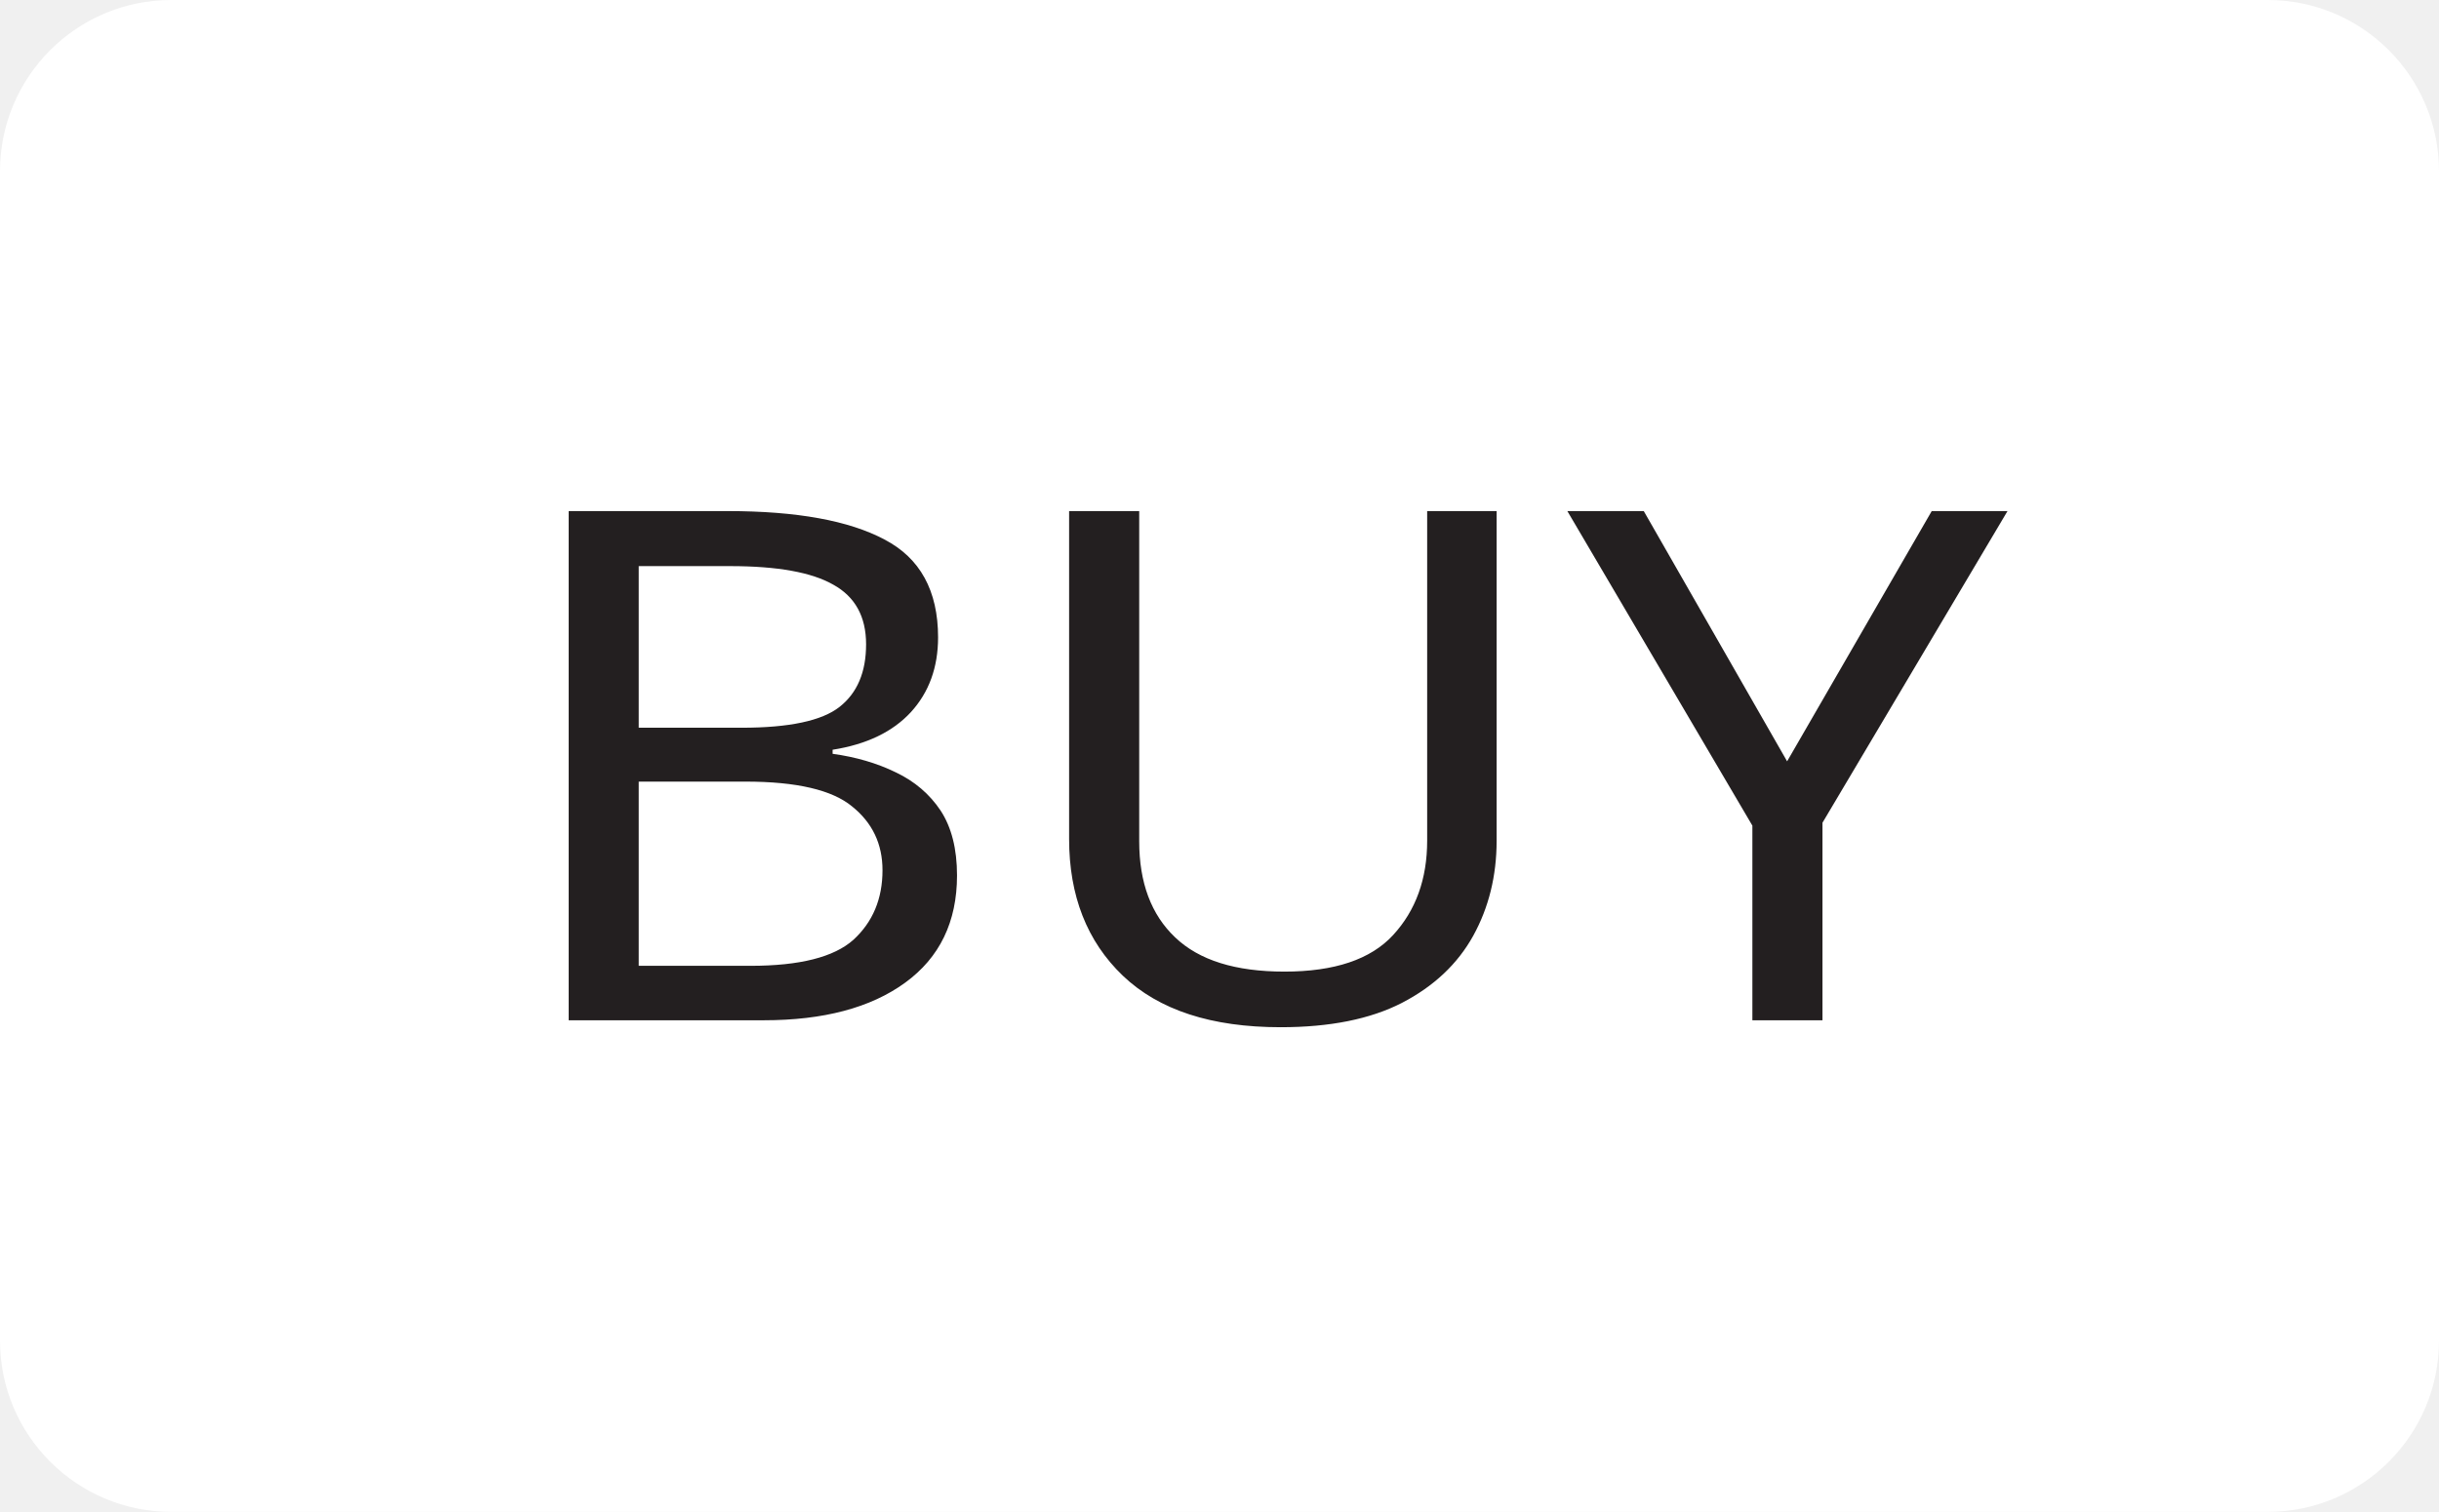
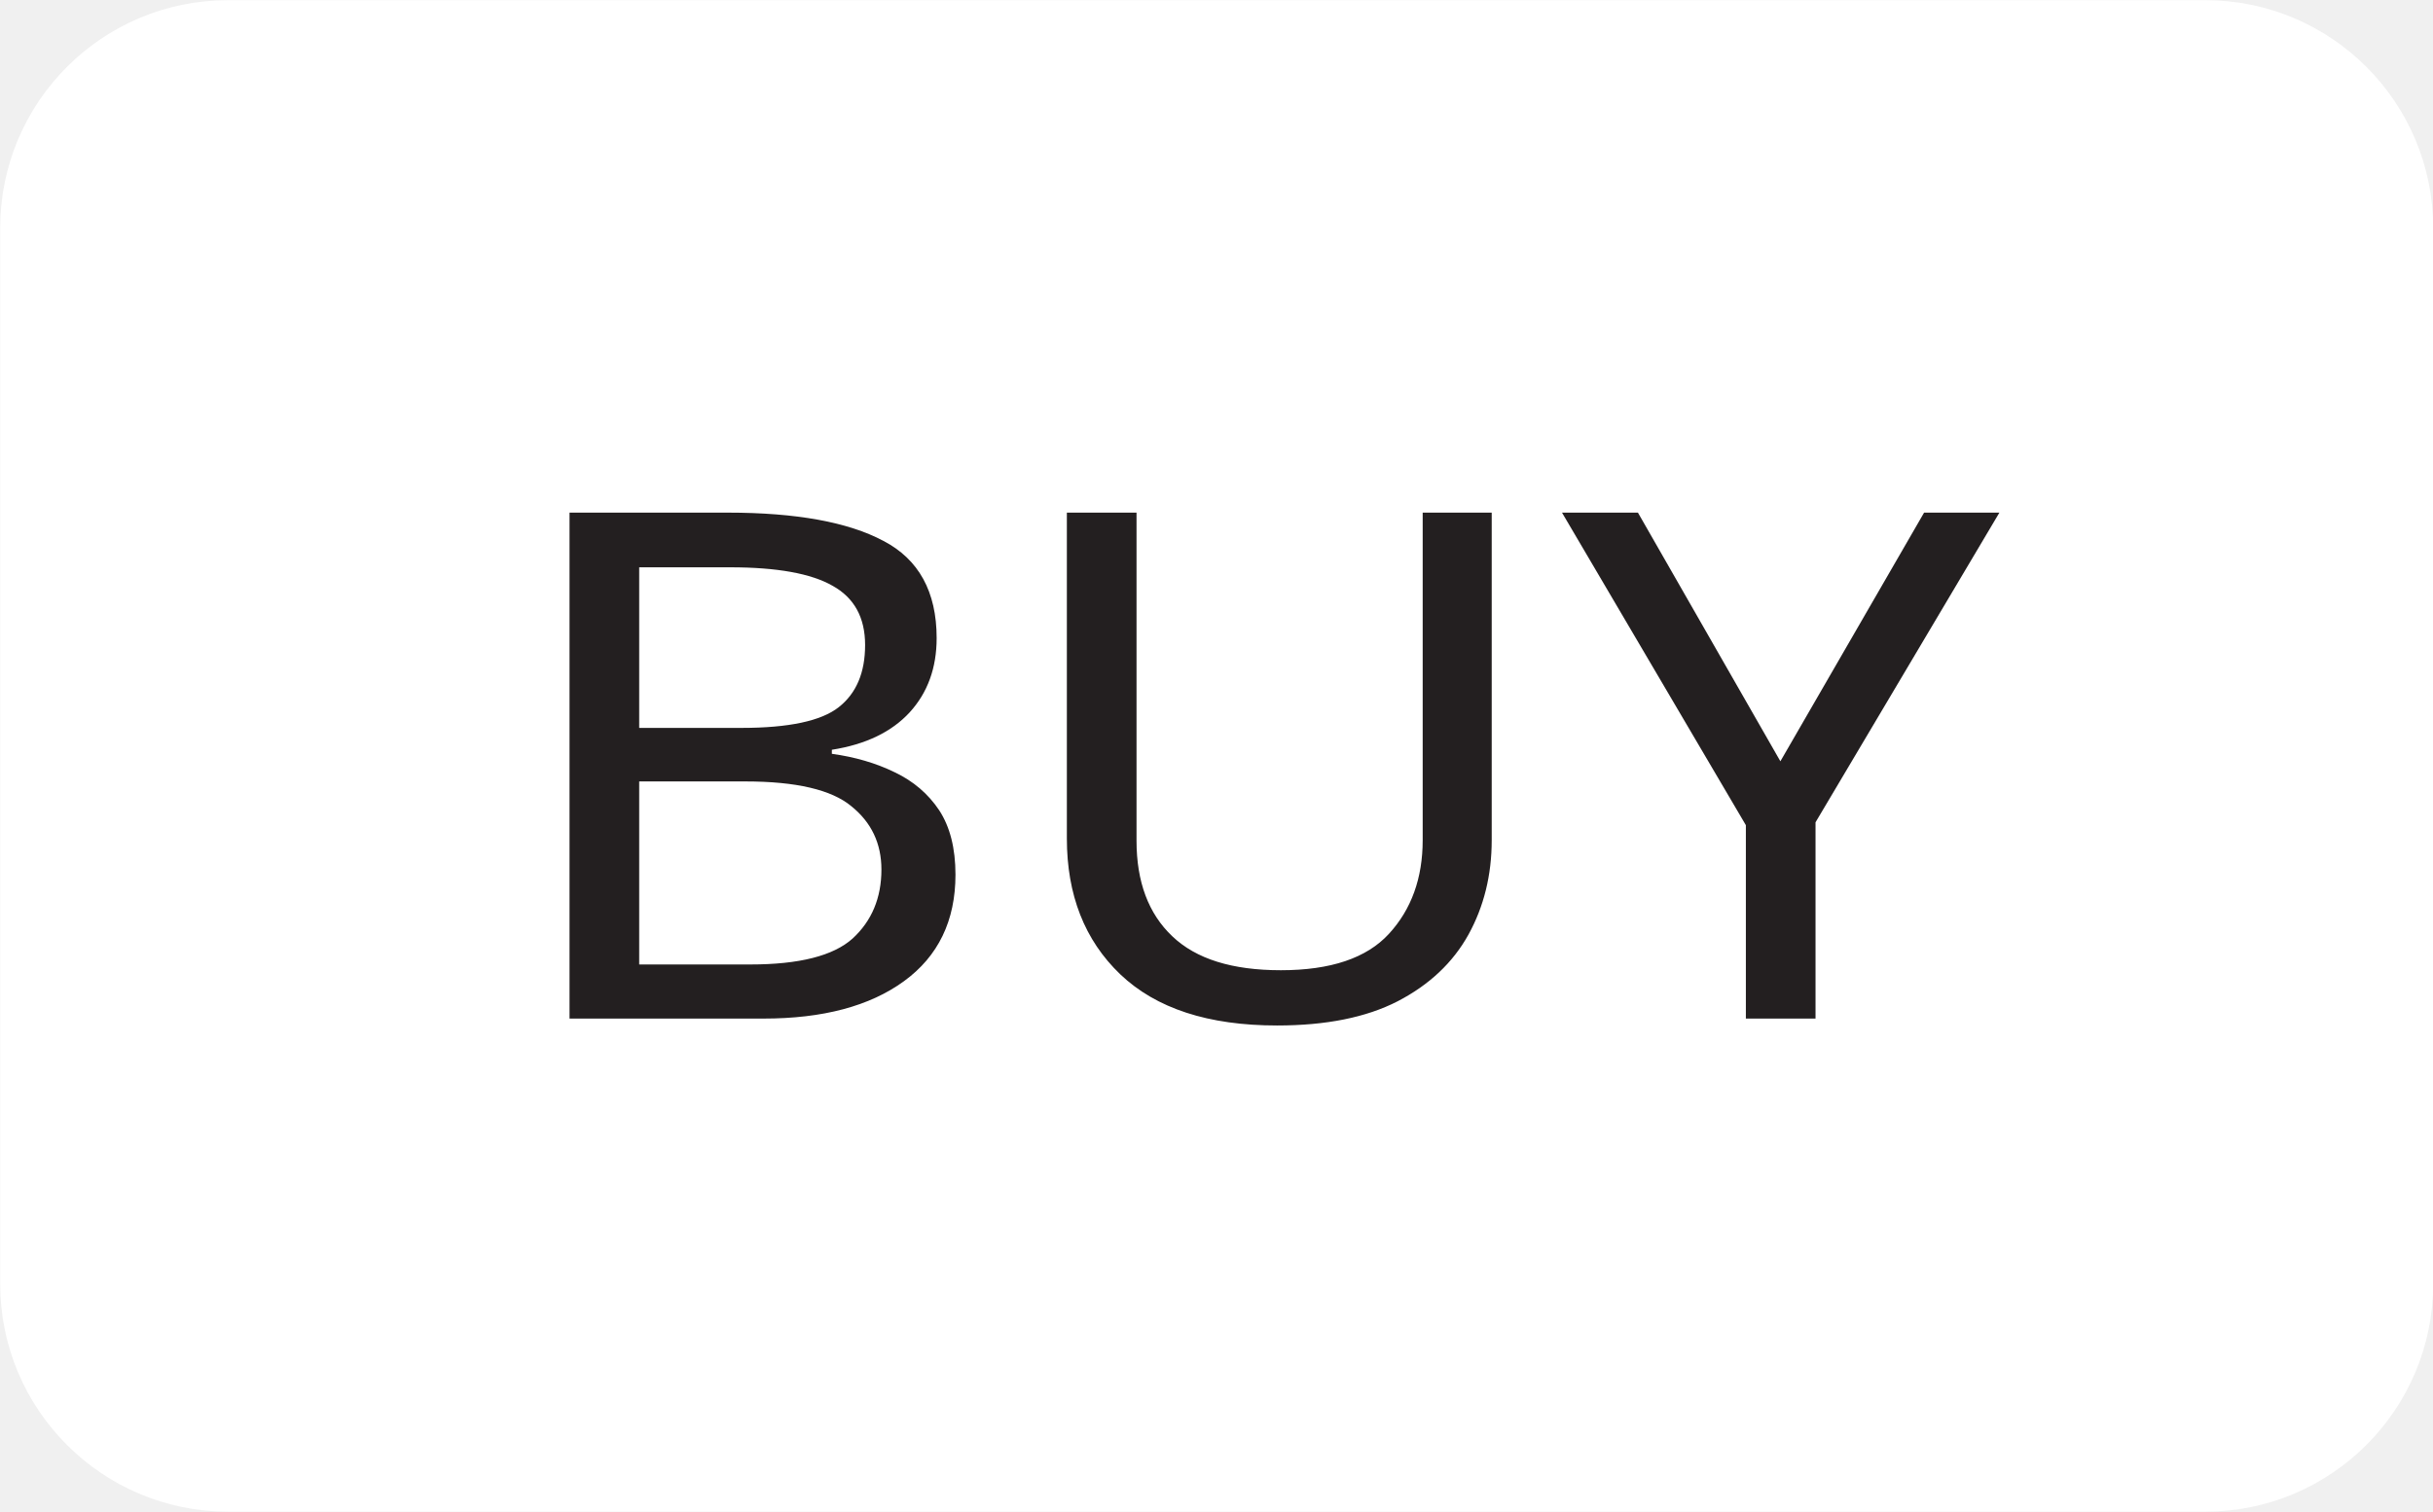
- <svg xmlns="http://www.w3.org/2000/svg" id="Layer_6" data-name="Layer 6" viewBox="0 0 65.78 40.78">
+ <svg xmlns="http://www.w3.org/2000/svg" id="buy" viewBox="0 0 66.03 41.03">
  <defs>
-     <style>.cls-1{fill:#fff;stroke:#fff;stroke-miterlimit:10;stroke-width:0.5px;}.cls-2{font-size:19.24px;fill:#231f20;font-family:Poppins-Light, Poppins;font-weight:300;}</style>
+     <style>.cls-1{fill:#fff;stroke:#fff;stroke-miterlimit:10;stroke-width:0.75px;}.cls-2{font-size:19.24px;fill:#231f20;font-family:Poppins-Light, Poppins;font-weight:300;}</style>
  </defs>
-   <rect class="cls-1" x="0.25" y="0.25" width="65.28" height="40.28" rx="4.37" />
-   <text class="cls-2" transform="translate(13.31 27.52) scale(1.09 1)">BUY</text>
+   <rect class="cls-1" x="0.38" y="0.38" width="65.28" height="40.28" rx="5.81" />
+   <text class="cls-2" transform="translate(13.43 27.65) scale(1.09 1)">BUY</text>
</svg>
